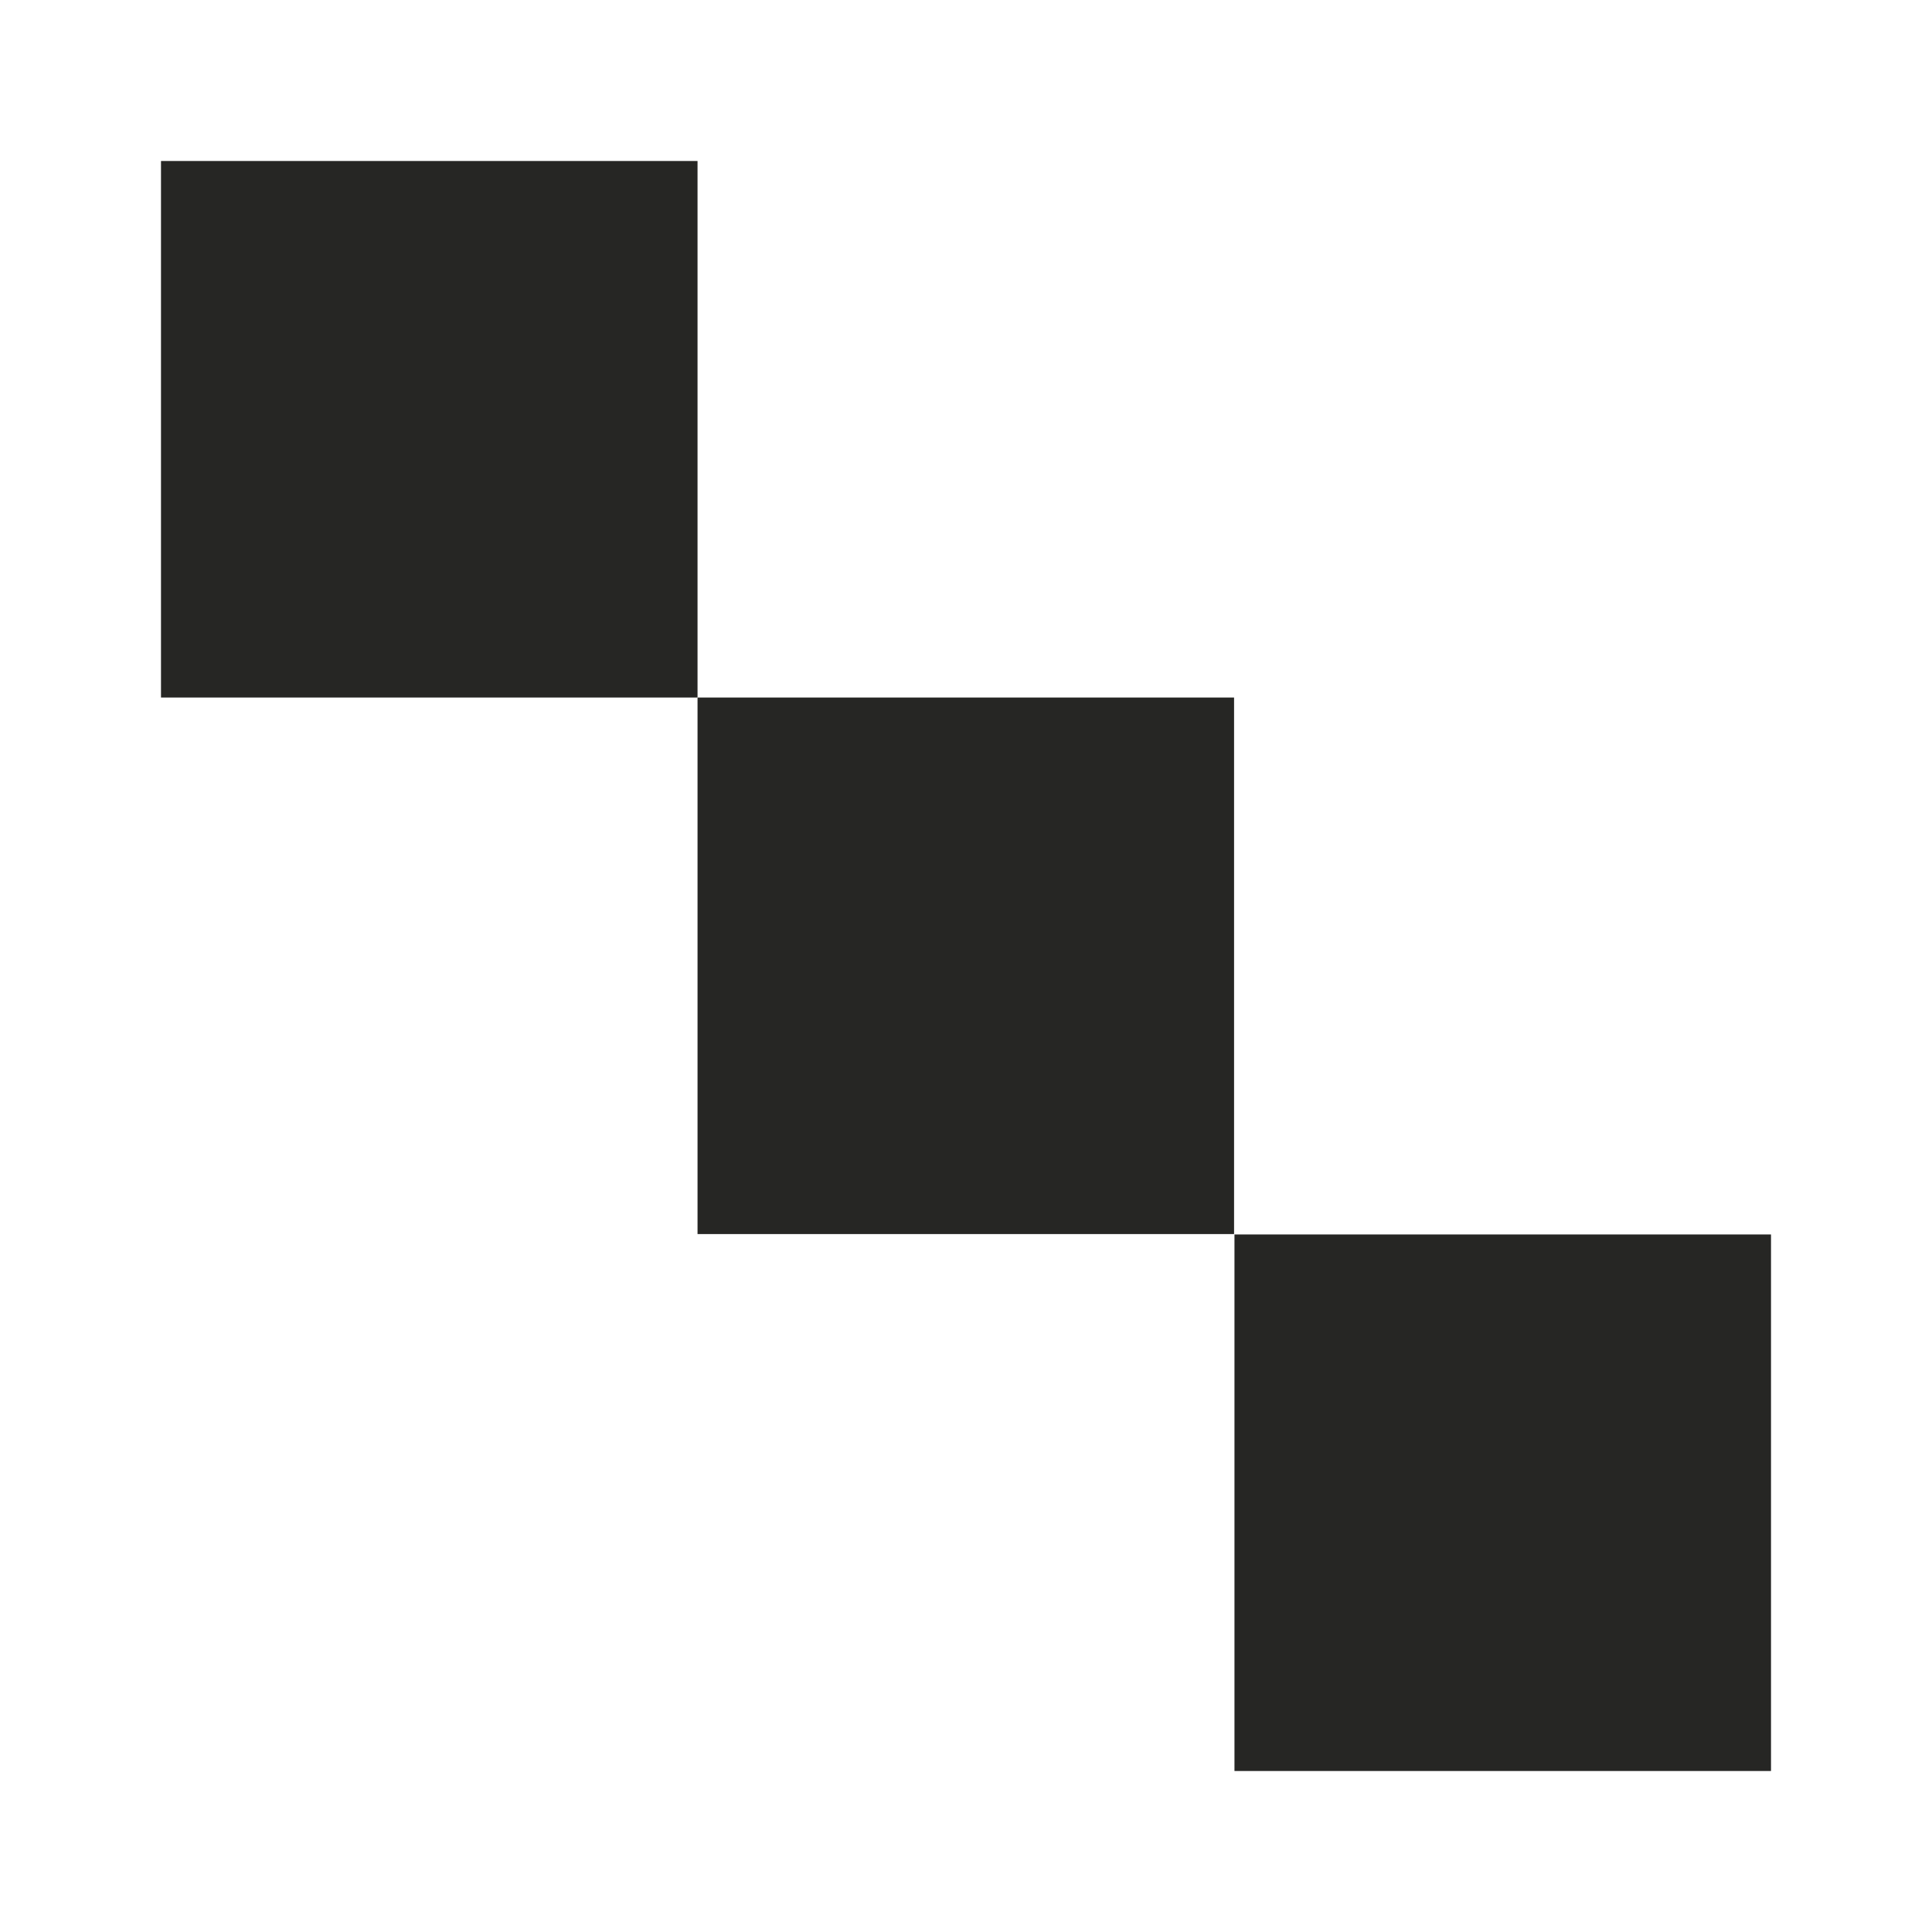
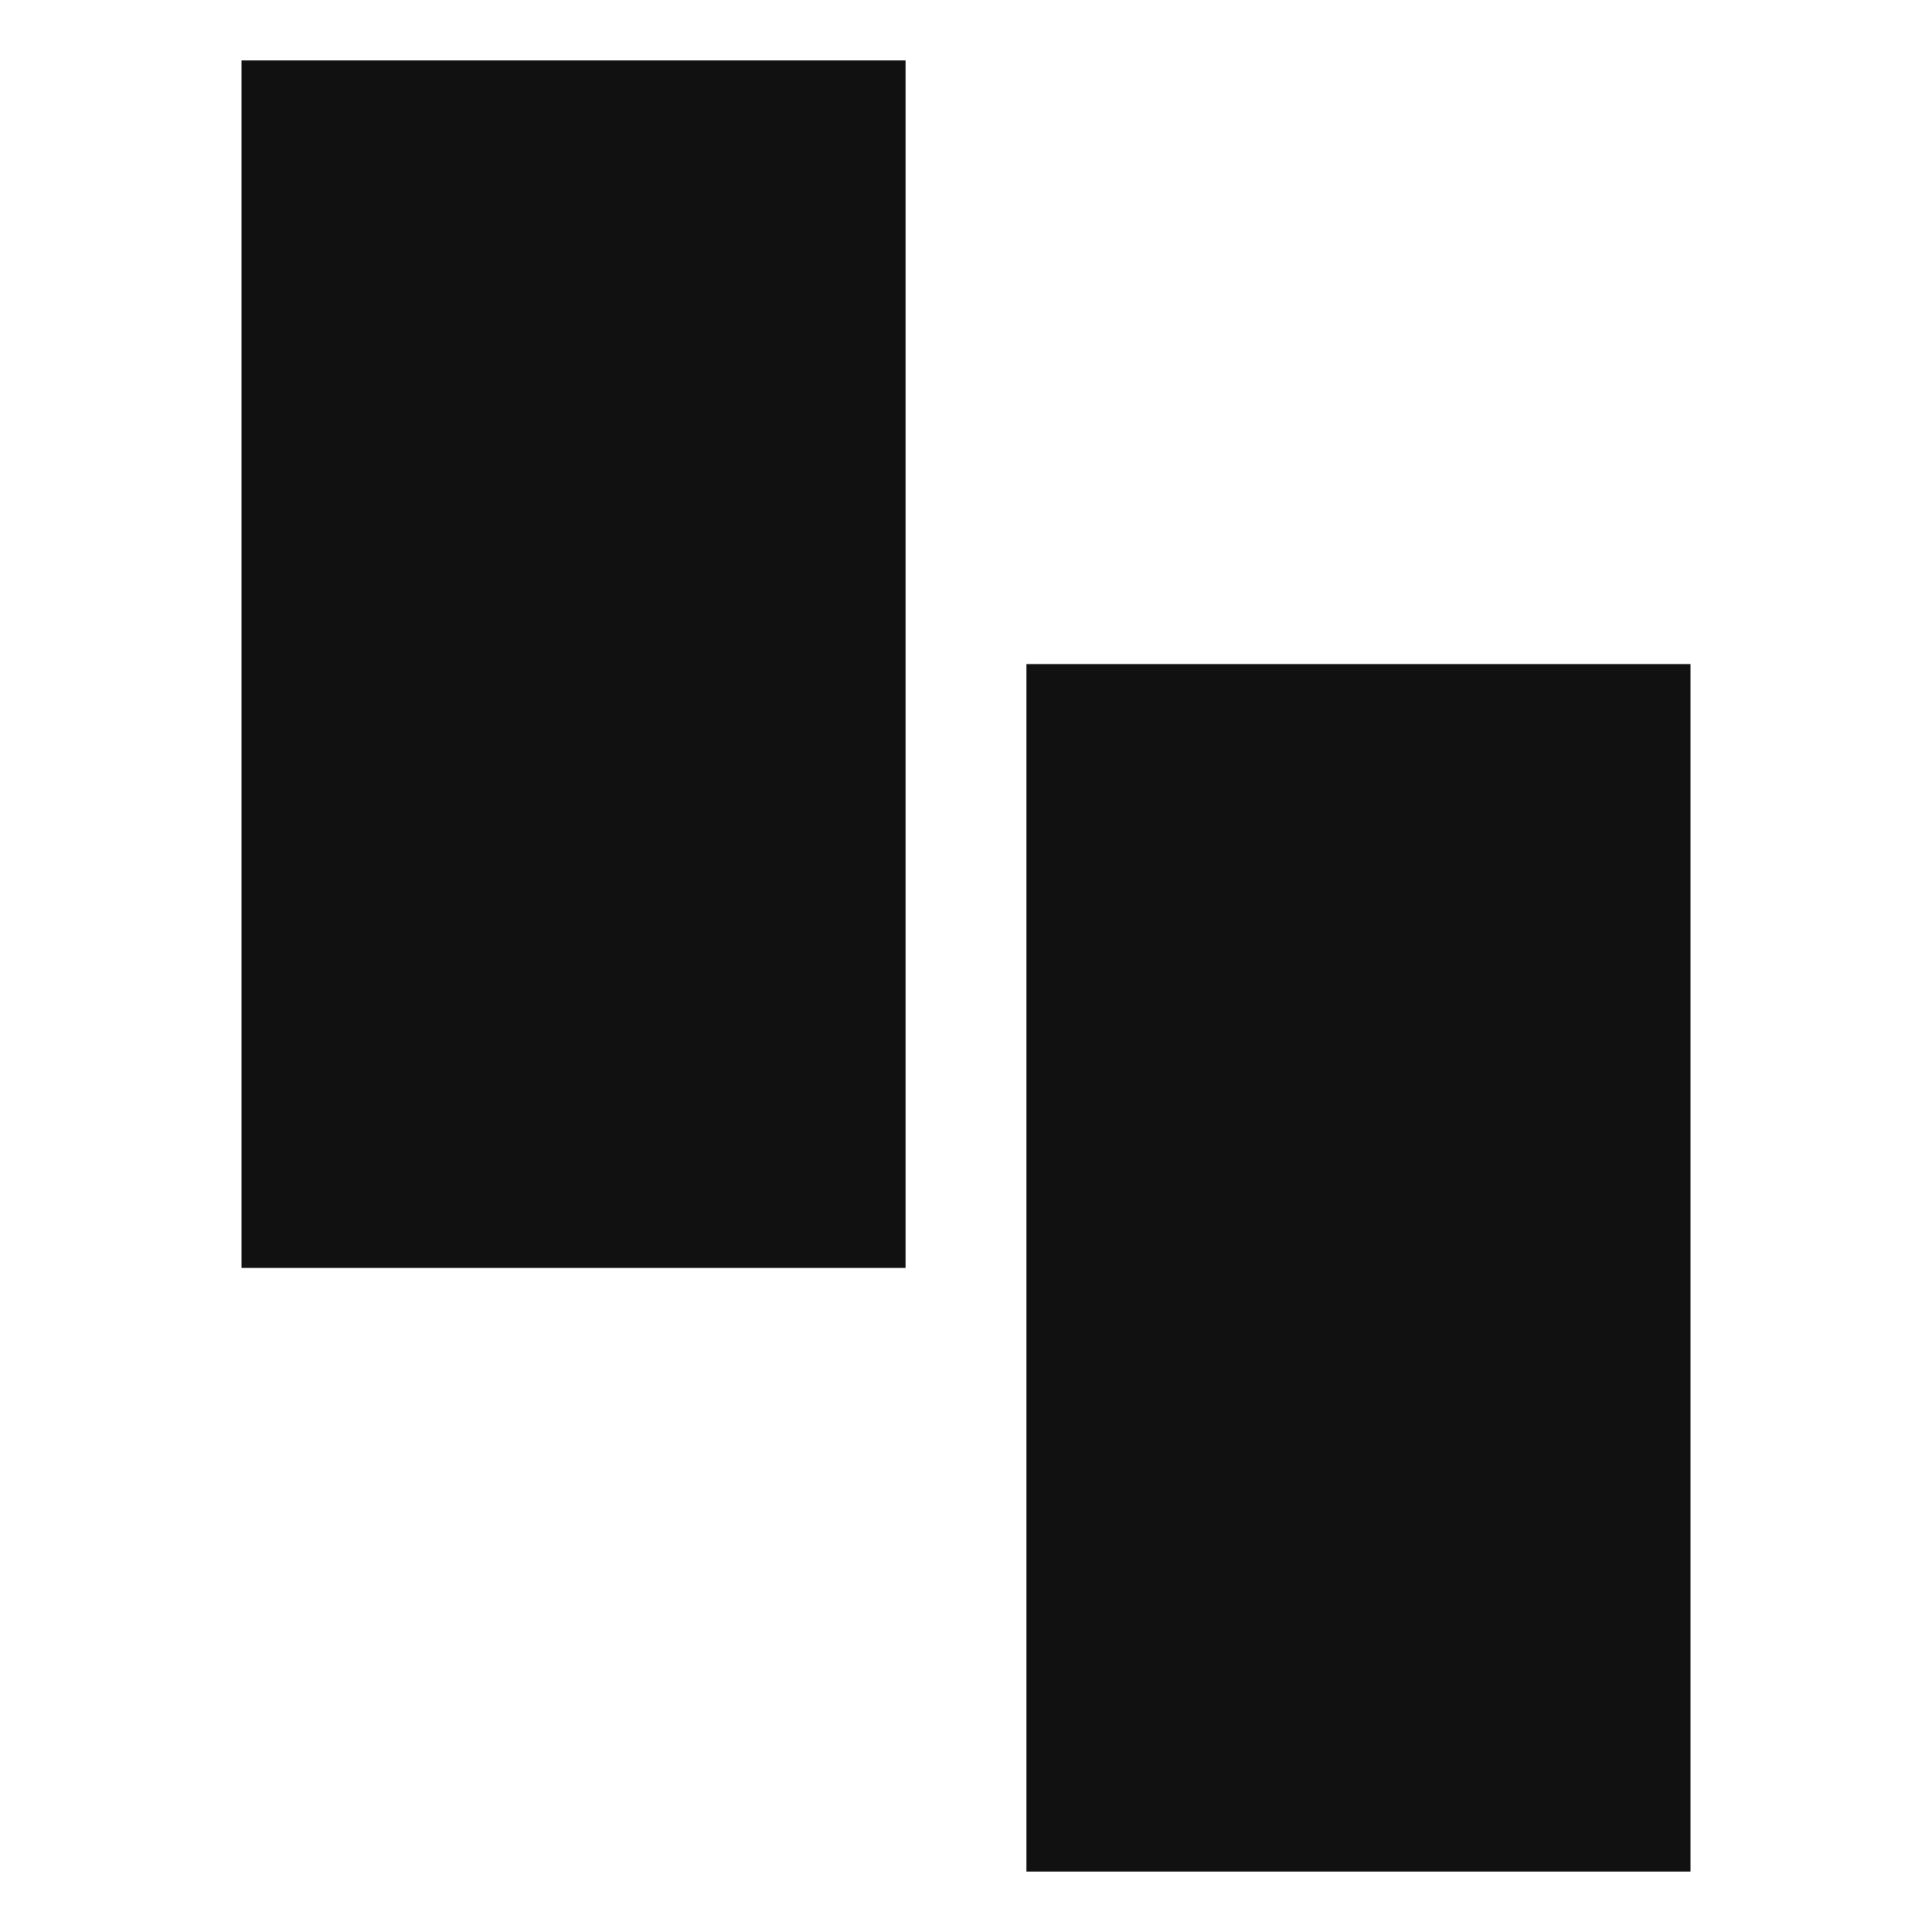
- <svg xmlns="http://www.w3.org/2000/svg" viewBox="0 0 48 48" fill="#262624">
-   <rect x="4" y="4" width="13.33" height="13.33" />
-   <rect x="17.33" y="17.33" width="13.33" height="13.33" />
-   <rect x="30.67" y="30.67" width="13.33" height="13.33" />
+ <svg xmlns="http://www.w3.org/2000/svg" width="32" height="32" viewBox="0 0 32 32" fill="#111111" role="img" aria-label="Running List">
+   <rect x="4" y="1" width="11" height="20" />
+   <rect x="17" y="11" width="11" height="20" />
</svg>
